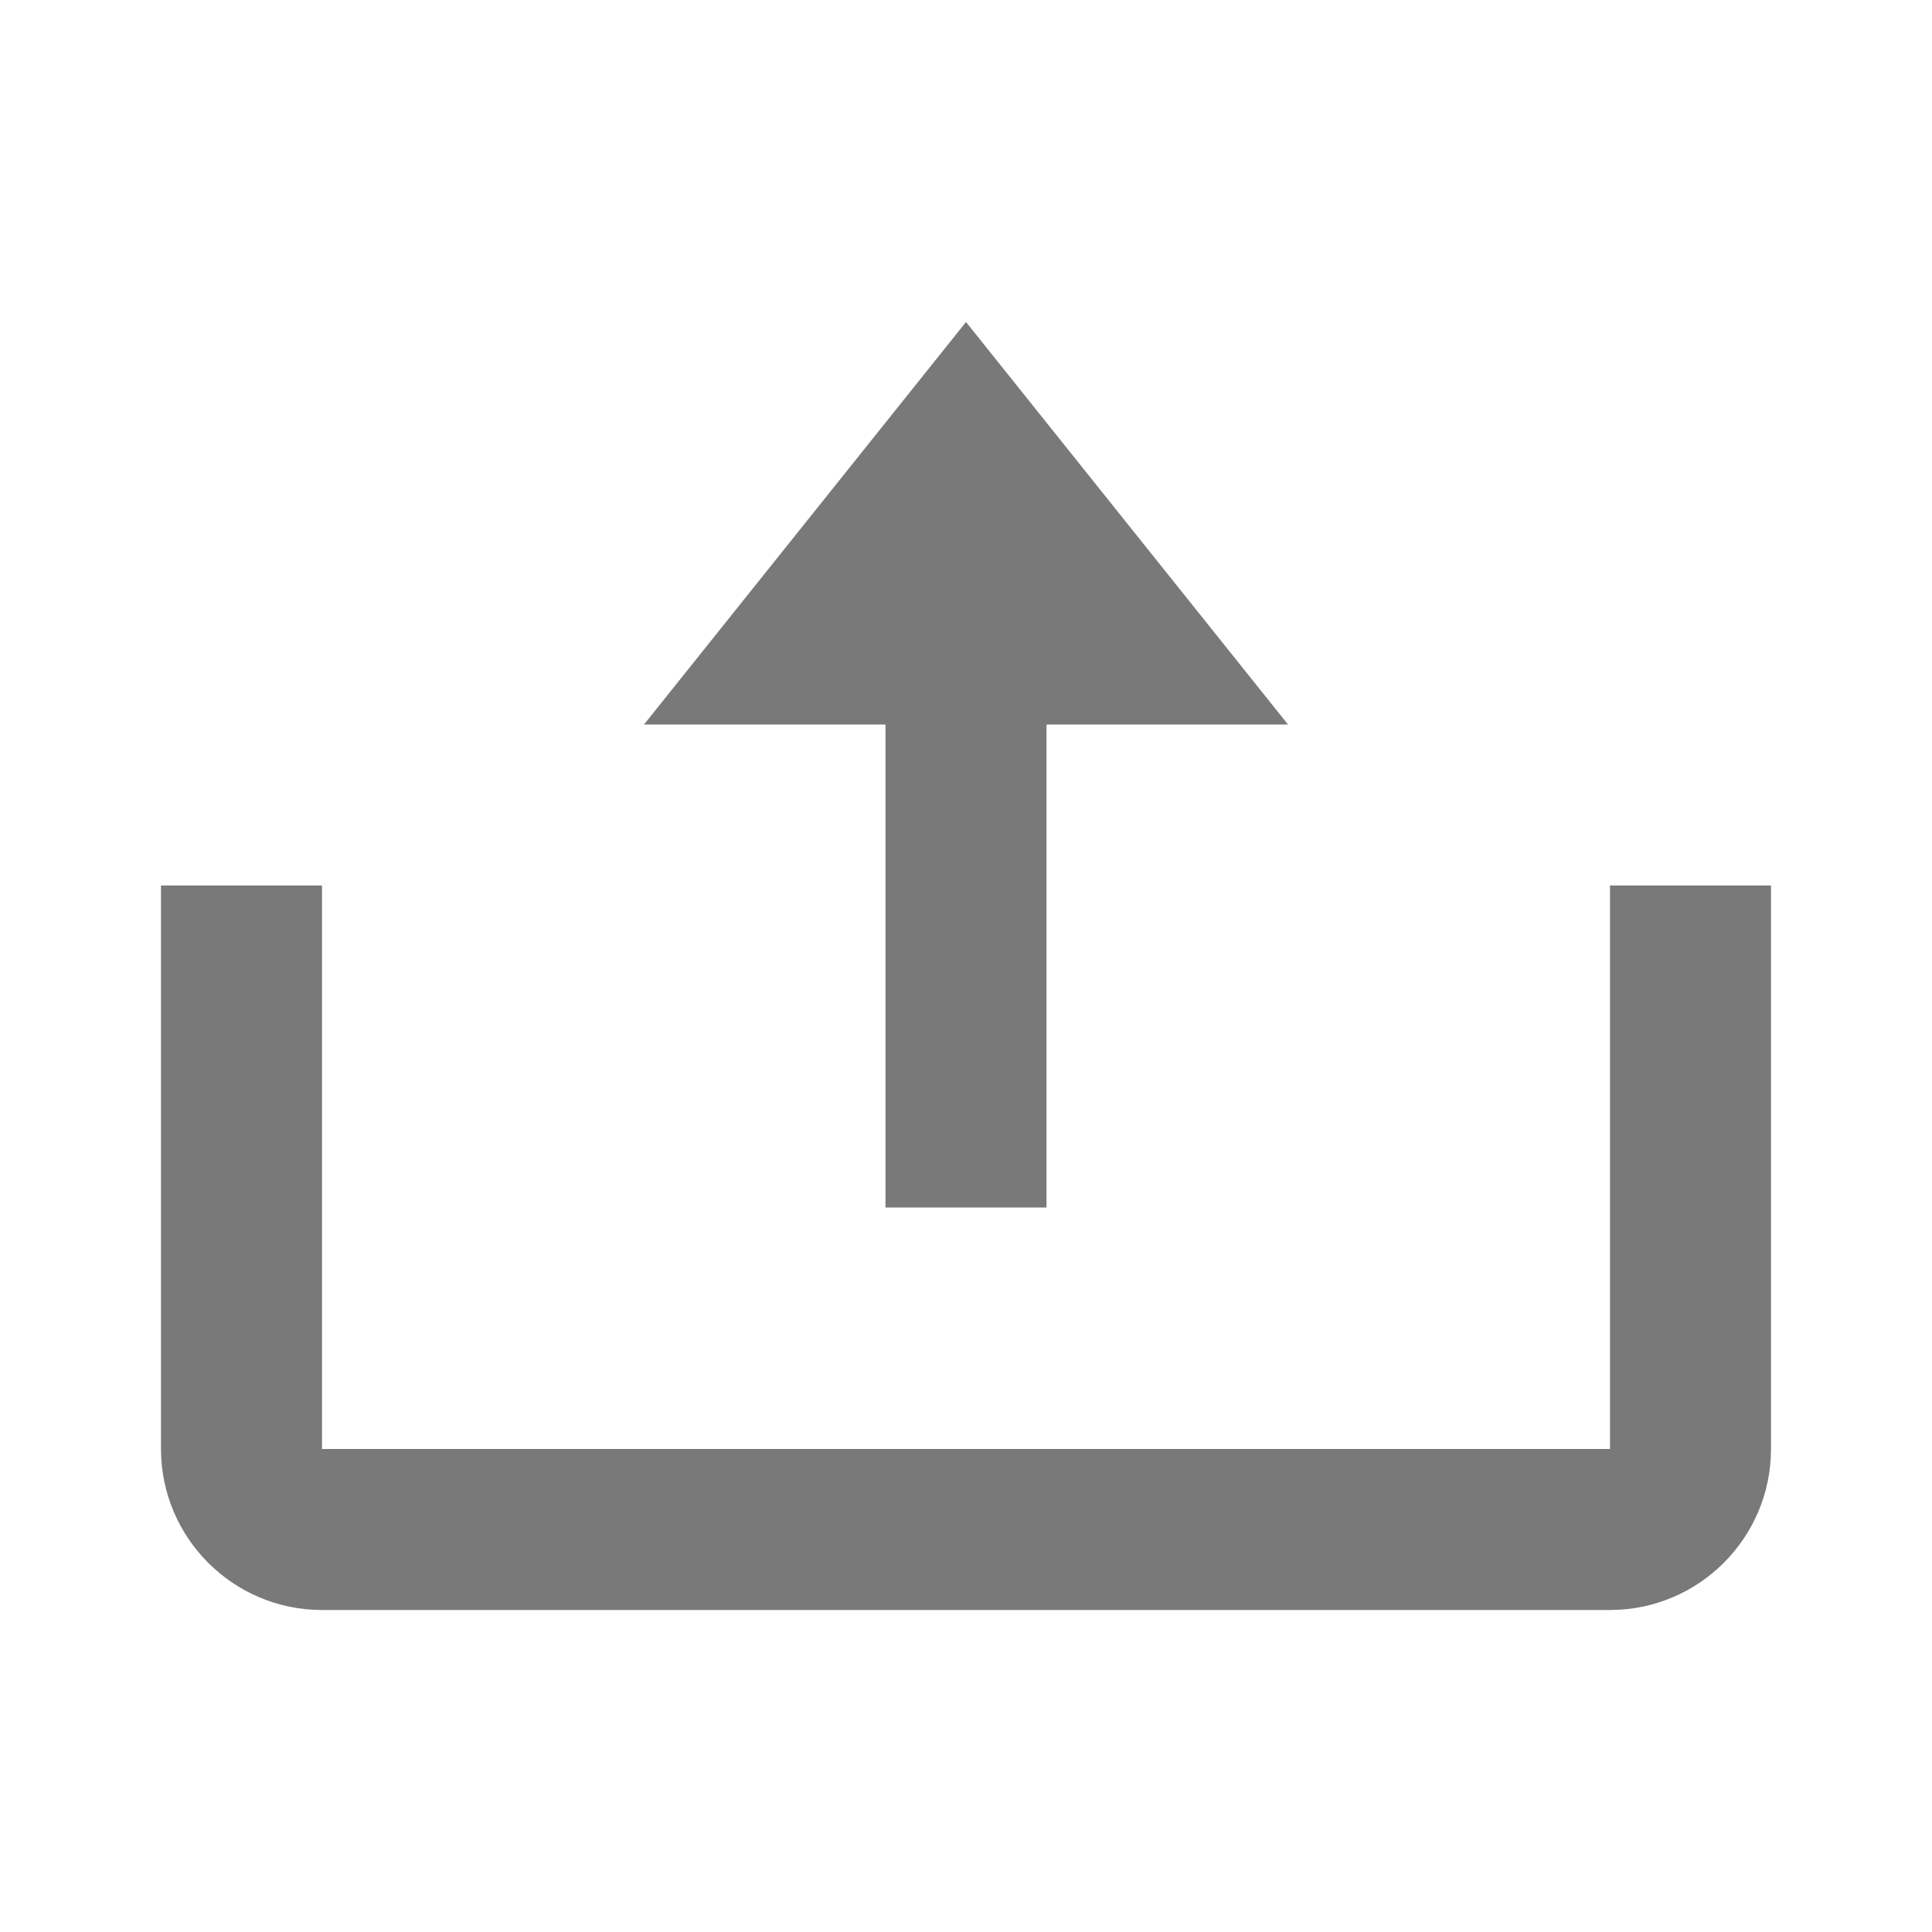
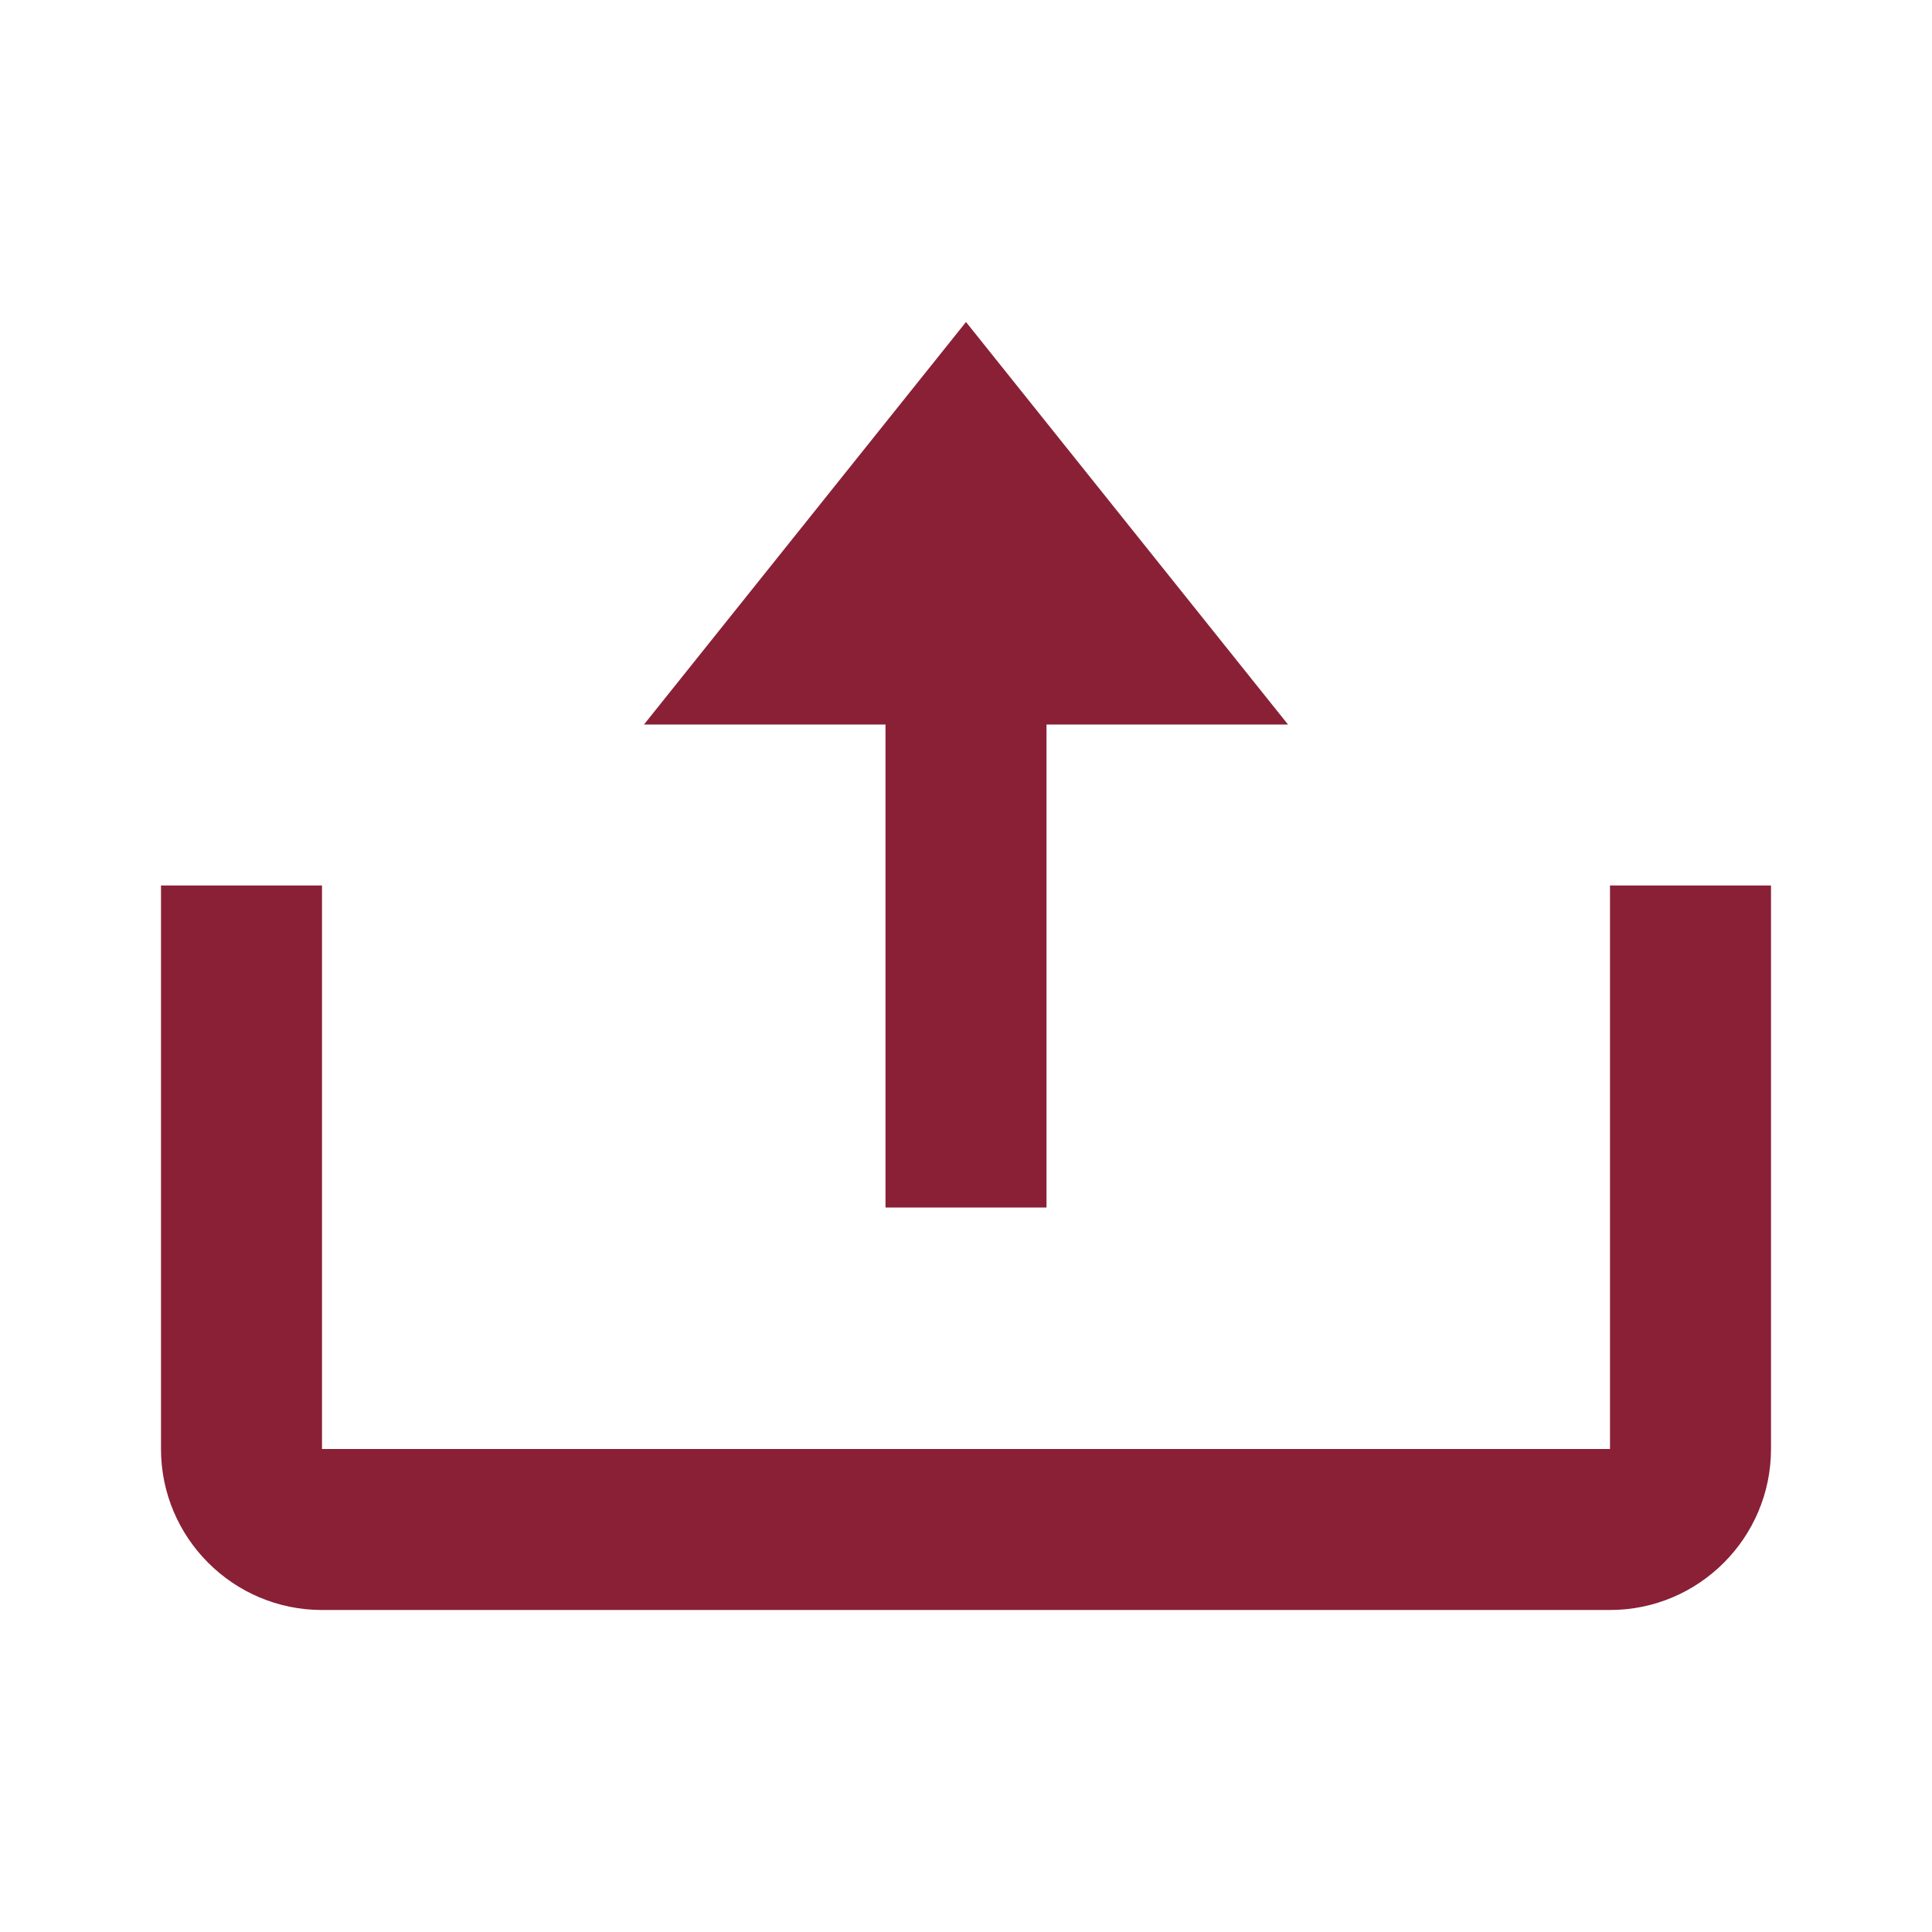
- <svg xmlns="http://www.w3.org/2000/svg" width="24" height="24" viewBox="0 0 24 24" style="fill: #797979;transform: ;msFilter:;">
+ <svg xmlns="http://www.w3.org/2000/svg" width="24" height="24" viewBox="0 0 24 24" style="fill: #892036;transform: ;msFilter:;">
  <path d="M11 15h2V9h3l-4-5-4 5h3z" />
  <path d="M20 18H4v-7H2v7c0 1.103.897 2 2 2h16c1.103 0 2-.897 2-2v-7h-2v7z" />
</svg>
